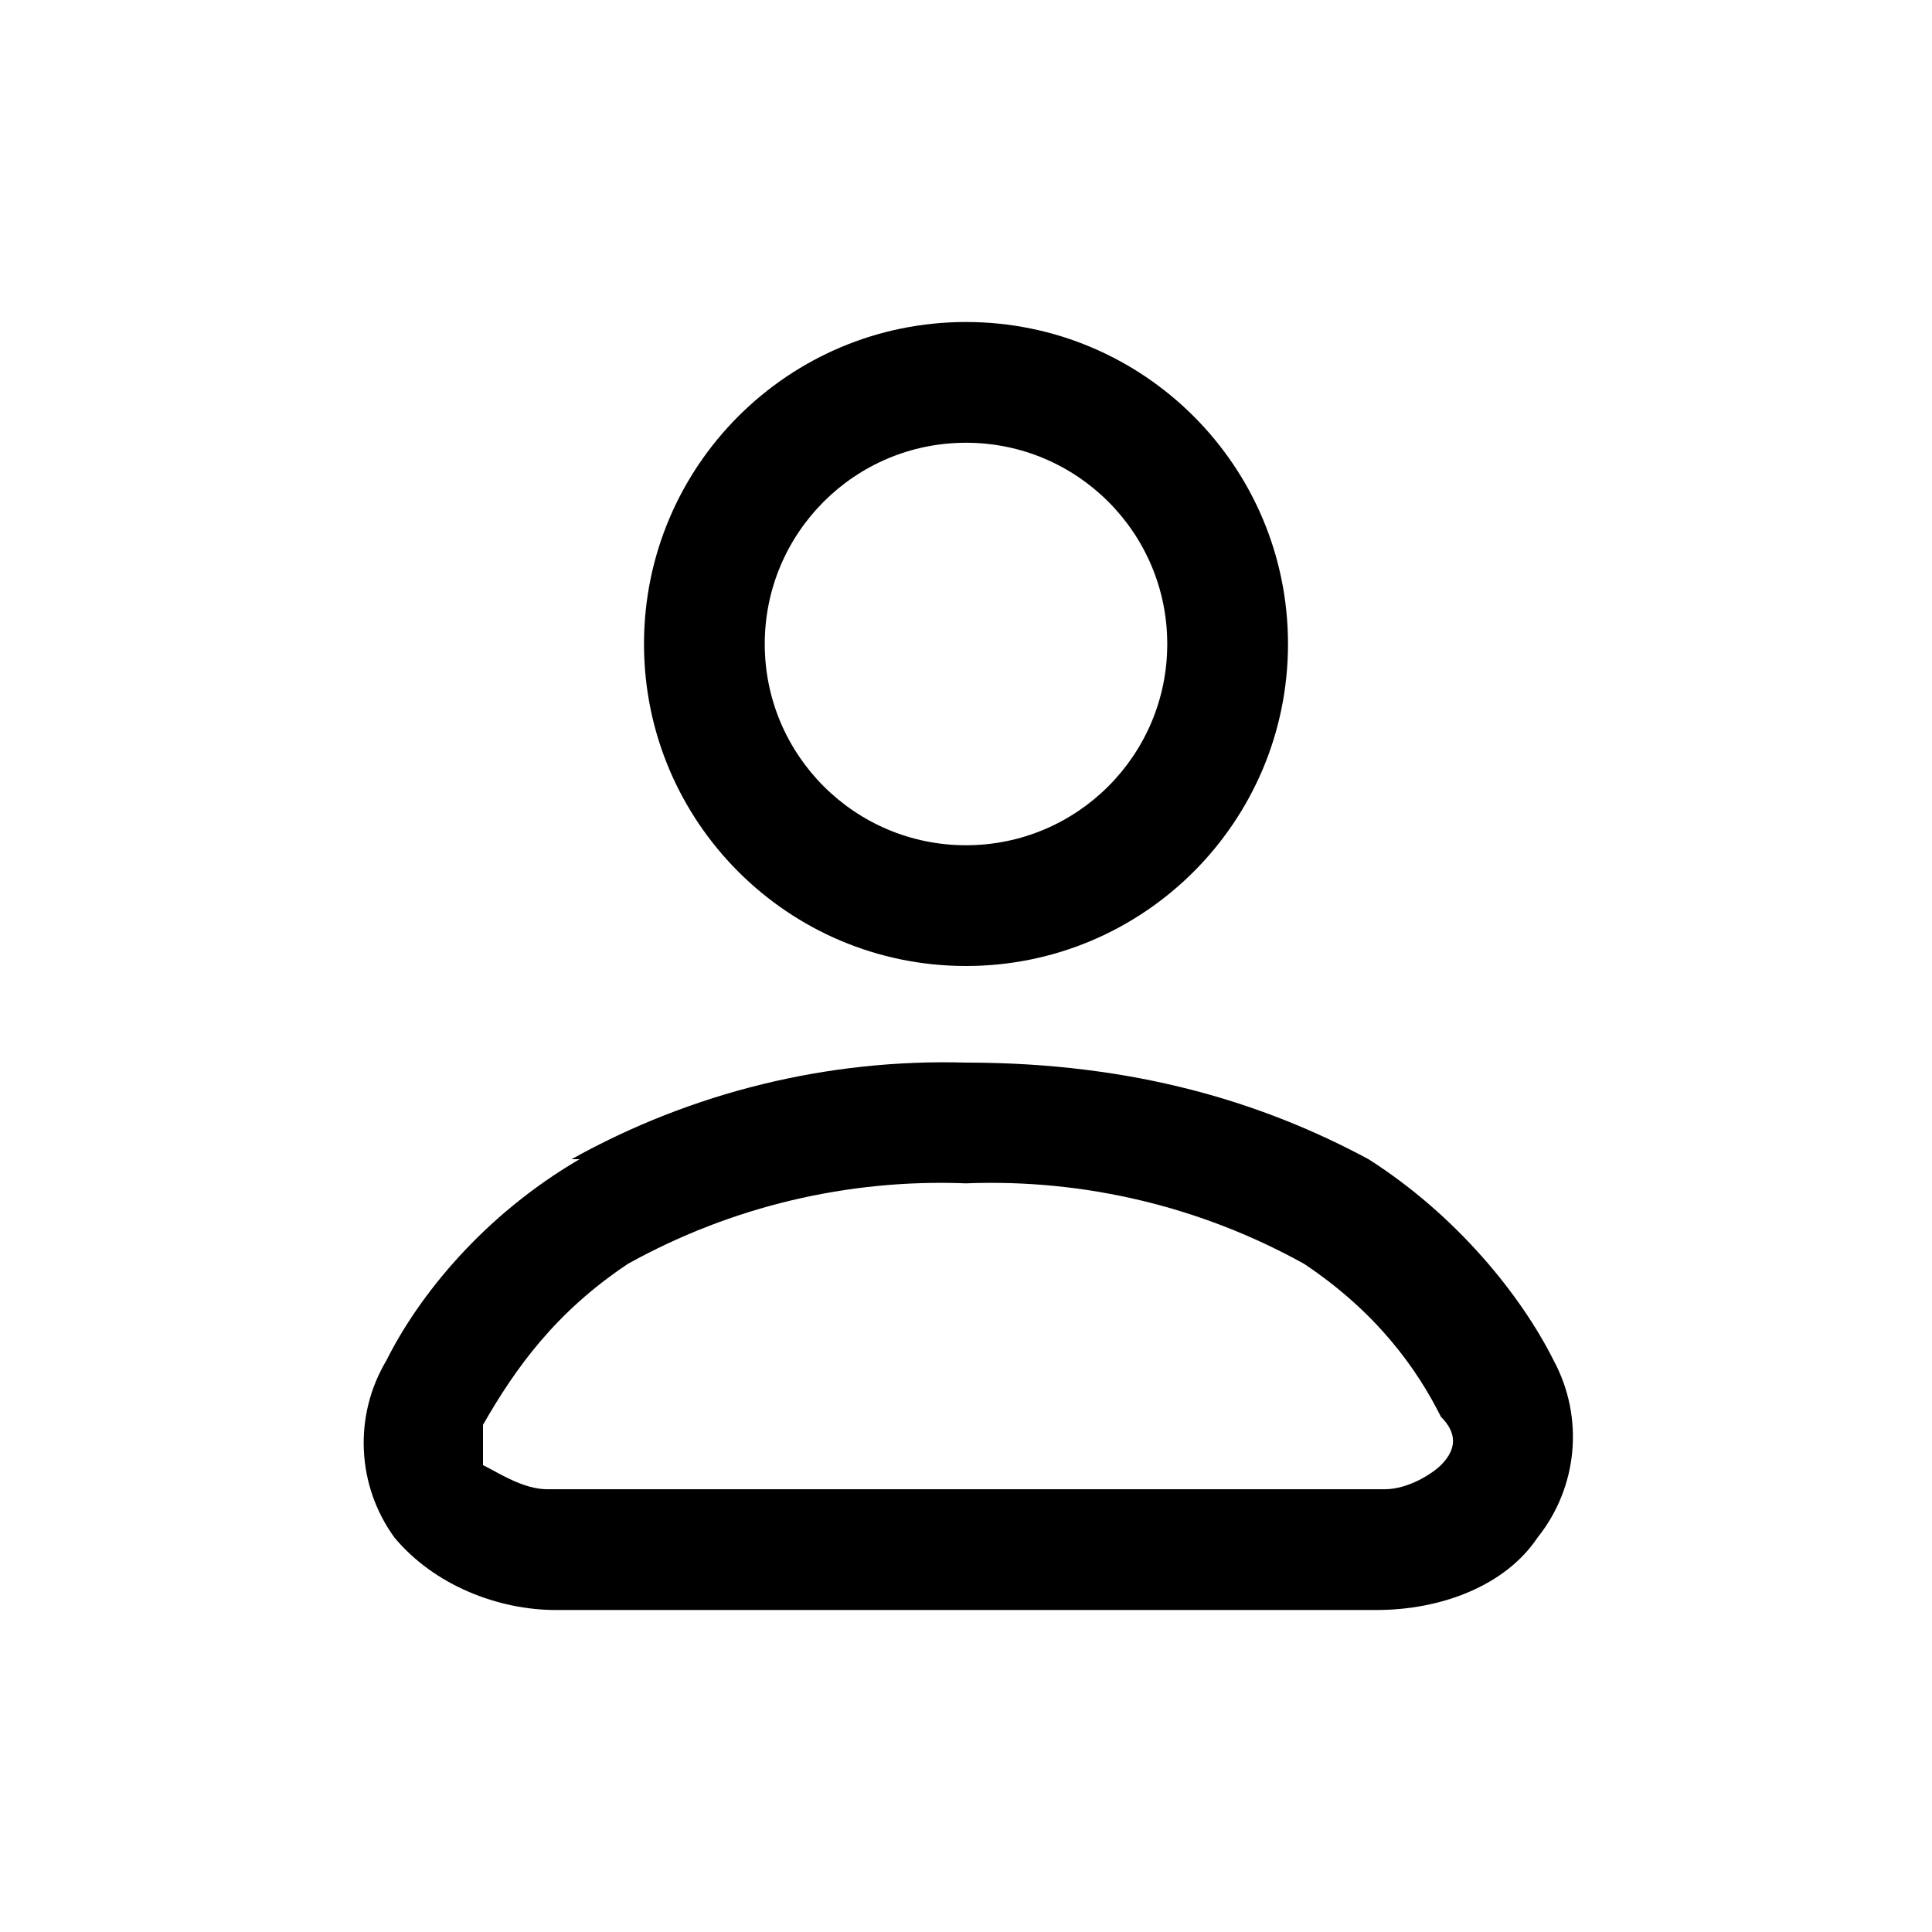
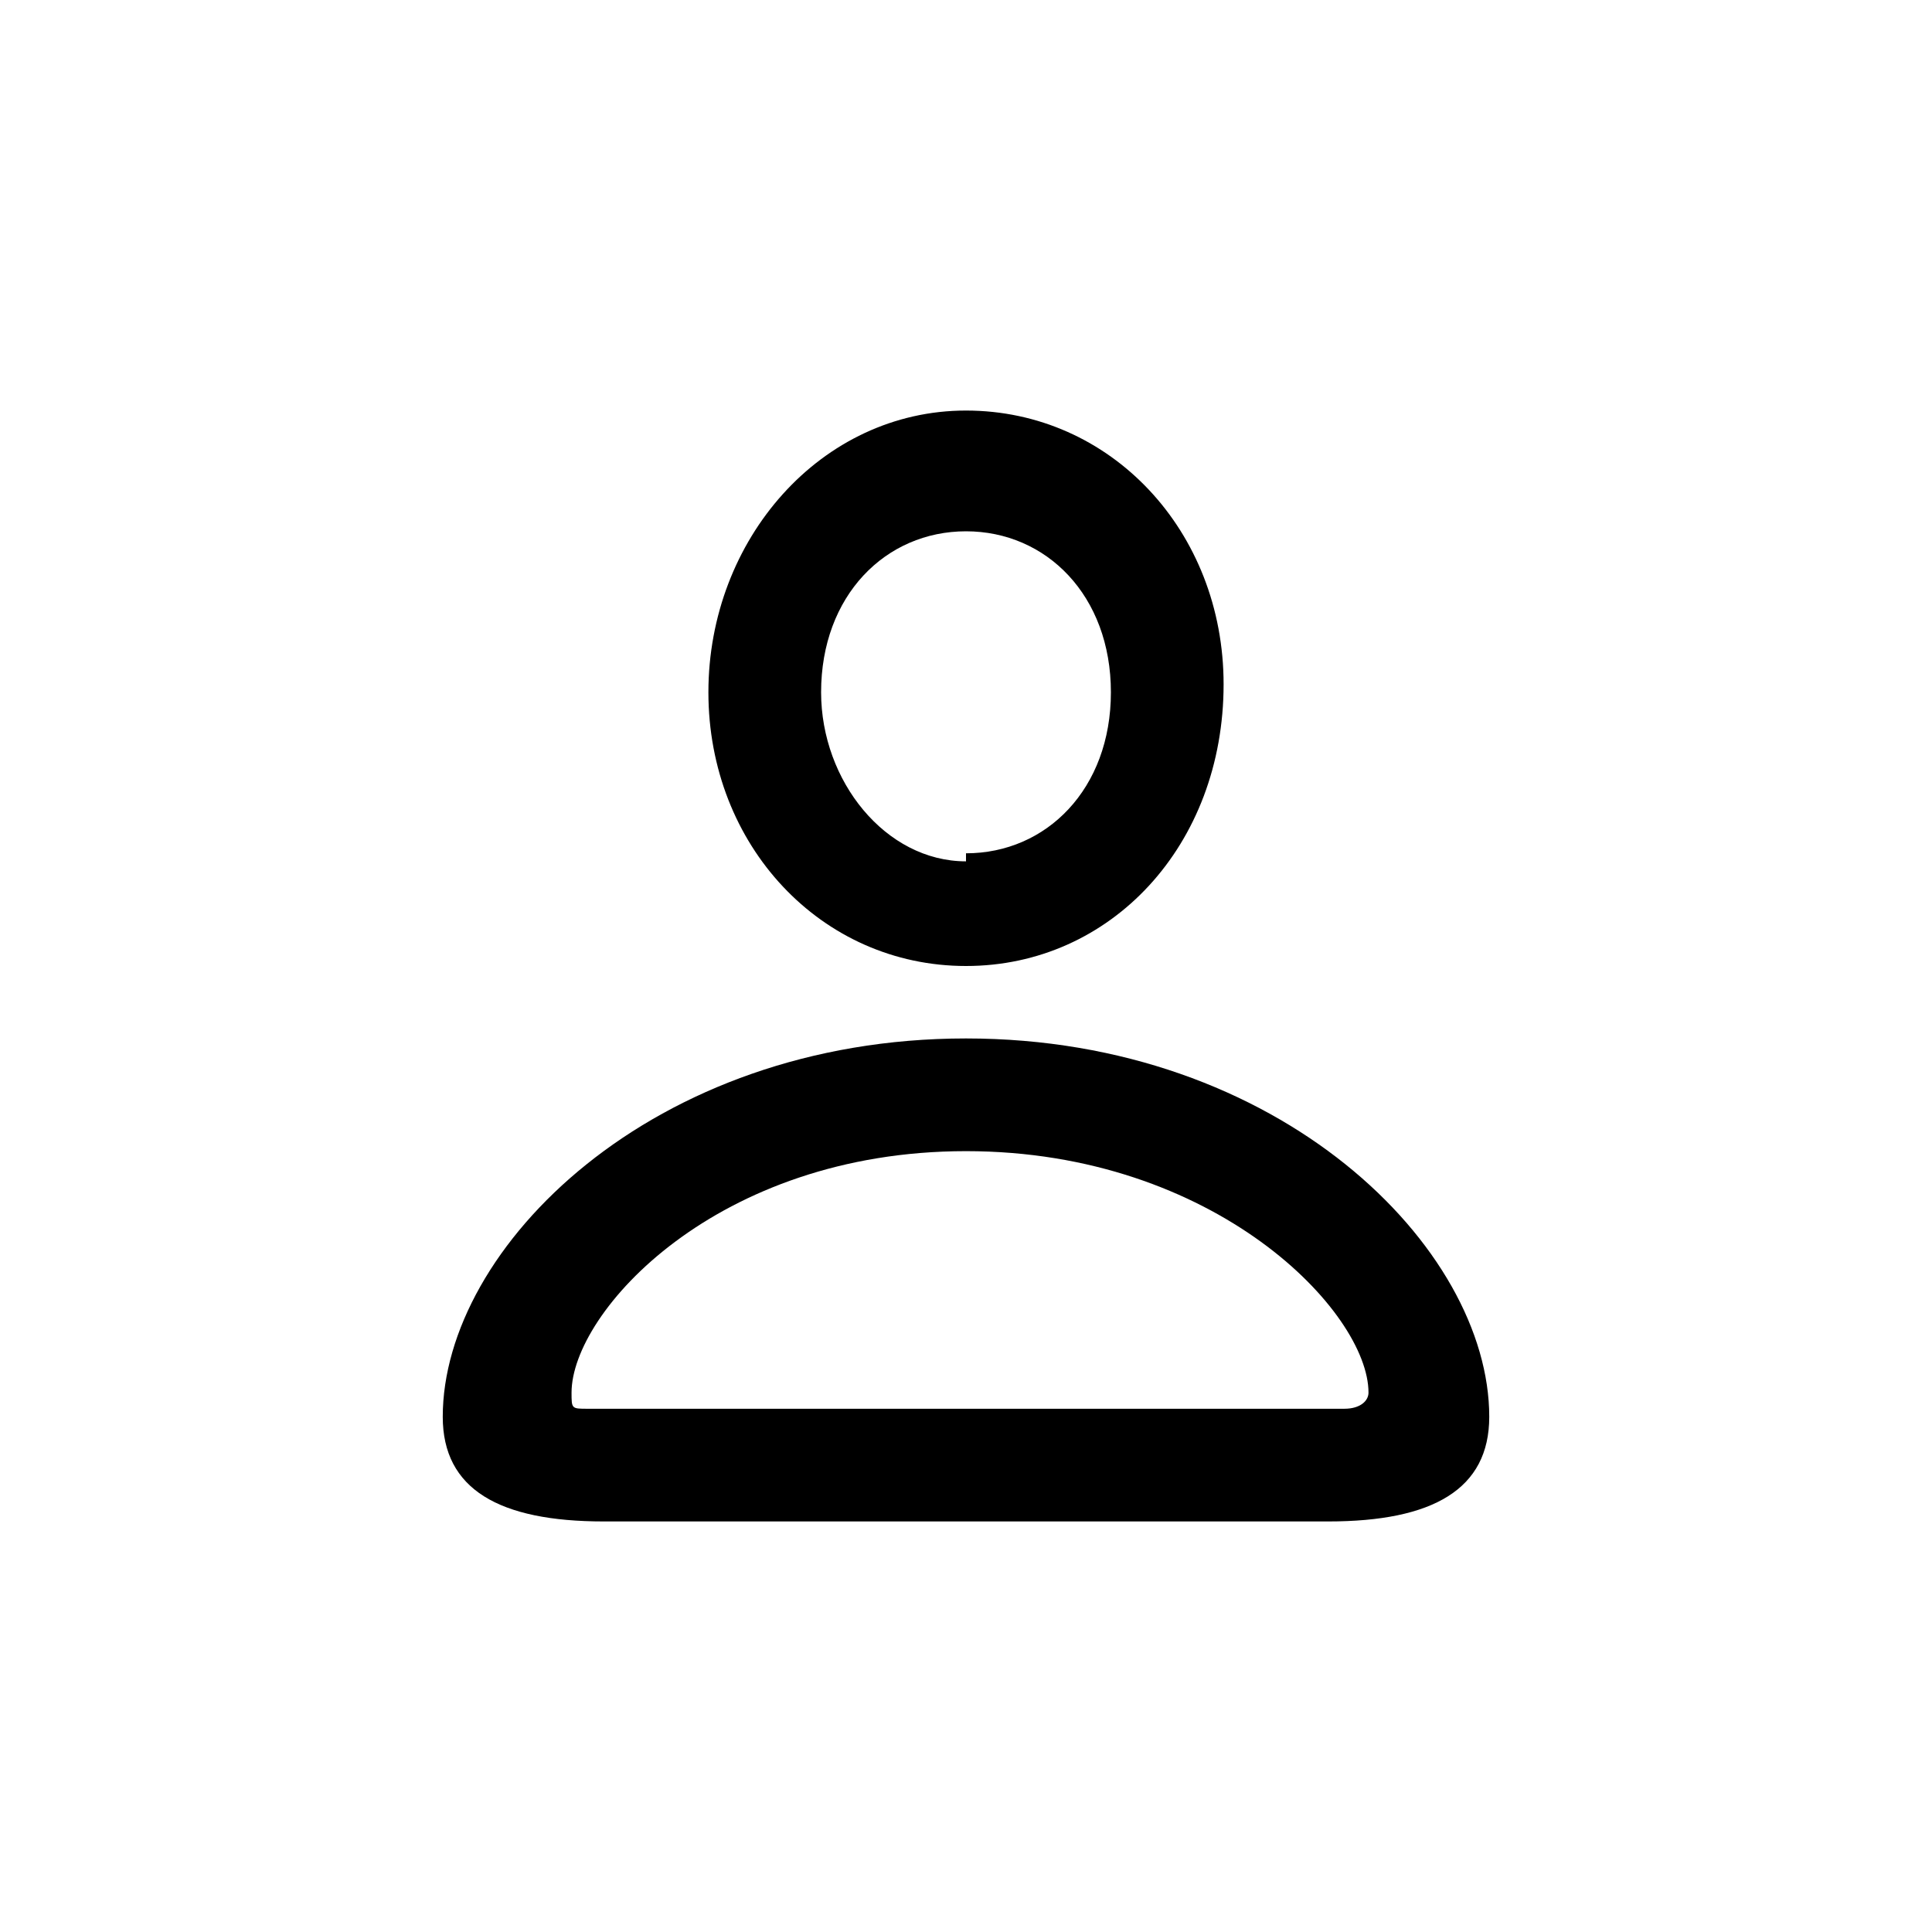
<svg xmlns="http://www.w3.org/2000/svg" width="24" height="24" fill="none">
-   <path d="M12 5.5a2.5 2.5 0 100 5 2.5 2.5 0 000-5zM8 8a4 4 0 118 0 4 4 0 01-8 0zm-.2 7.7c-.9.6-1.4 1.3-1.8 2v.5c.2.1.5.3.8.3h10.4c.3 0 .6-.2.7-.3.2-.2.2-.4 0-.6-.3-.6-.8-1.3-1.7-1.9a8 8 0 00-4.2-1 8 8 0 00-4.2 1zm-.7-1.3a9.5 9.5 0 014.9-1.2c2.1 0 3.7.5 5 1.2 1.1.7 1.9 1.7 2.3 2.5a2 2 0 01-.2 2.2c-.4.6-1.2.9-2 .9H6.9c-.7 0-1.5-.3-2-.9a2 2 0 01-.1-2.2c.4-.8 1.2-1.8 2.4-2.5z" fill="currentColor" />
+   <path d="M12 12c1.8 0 3.2-1.5 3.2-3.5 0-1.9-1.4-3.4-3.2-3.4-1.8 0-3.2 1.6-3.2 3.5S10.2 12 12 12Zm0-1.3c-1 0-1.8-1-1.8-2.1 0-1.2.8-2 1.8-2s1.8.8 1.8 2-.8 2-1.8 2Zm-4.5 8.2h9c1.3 0 2-.4 2-1.3 0-2.1-2.6-4.7-6.5-4.7s-6.5 2.6-6.5 4.7c0 .9.7 1.3 2 1.3Zm-.2-1.4c-.2 0-.2 0-.2-.2 0-1 1.8-3 4.9-3 3.1 0 5 2 5 3 0 .1-.1.2-.3.2H7.3Z" fill="currentColor" />
</svg>
